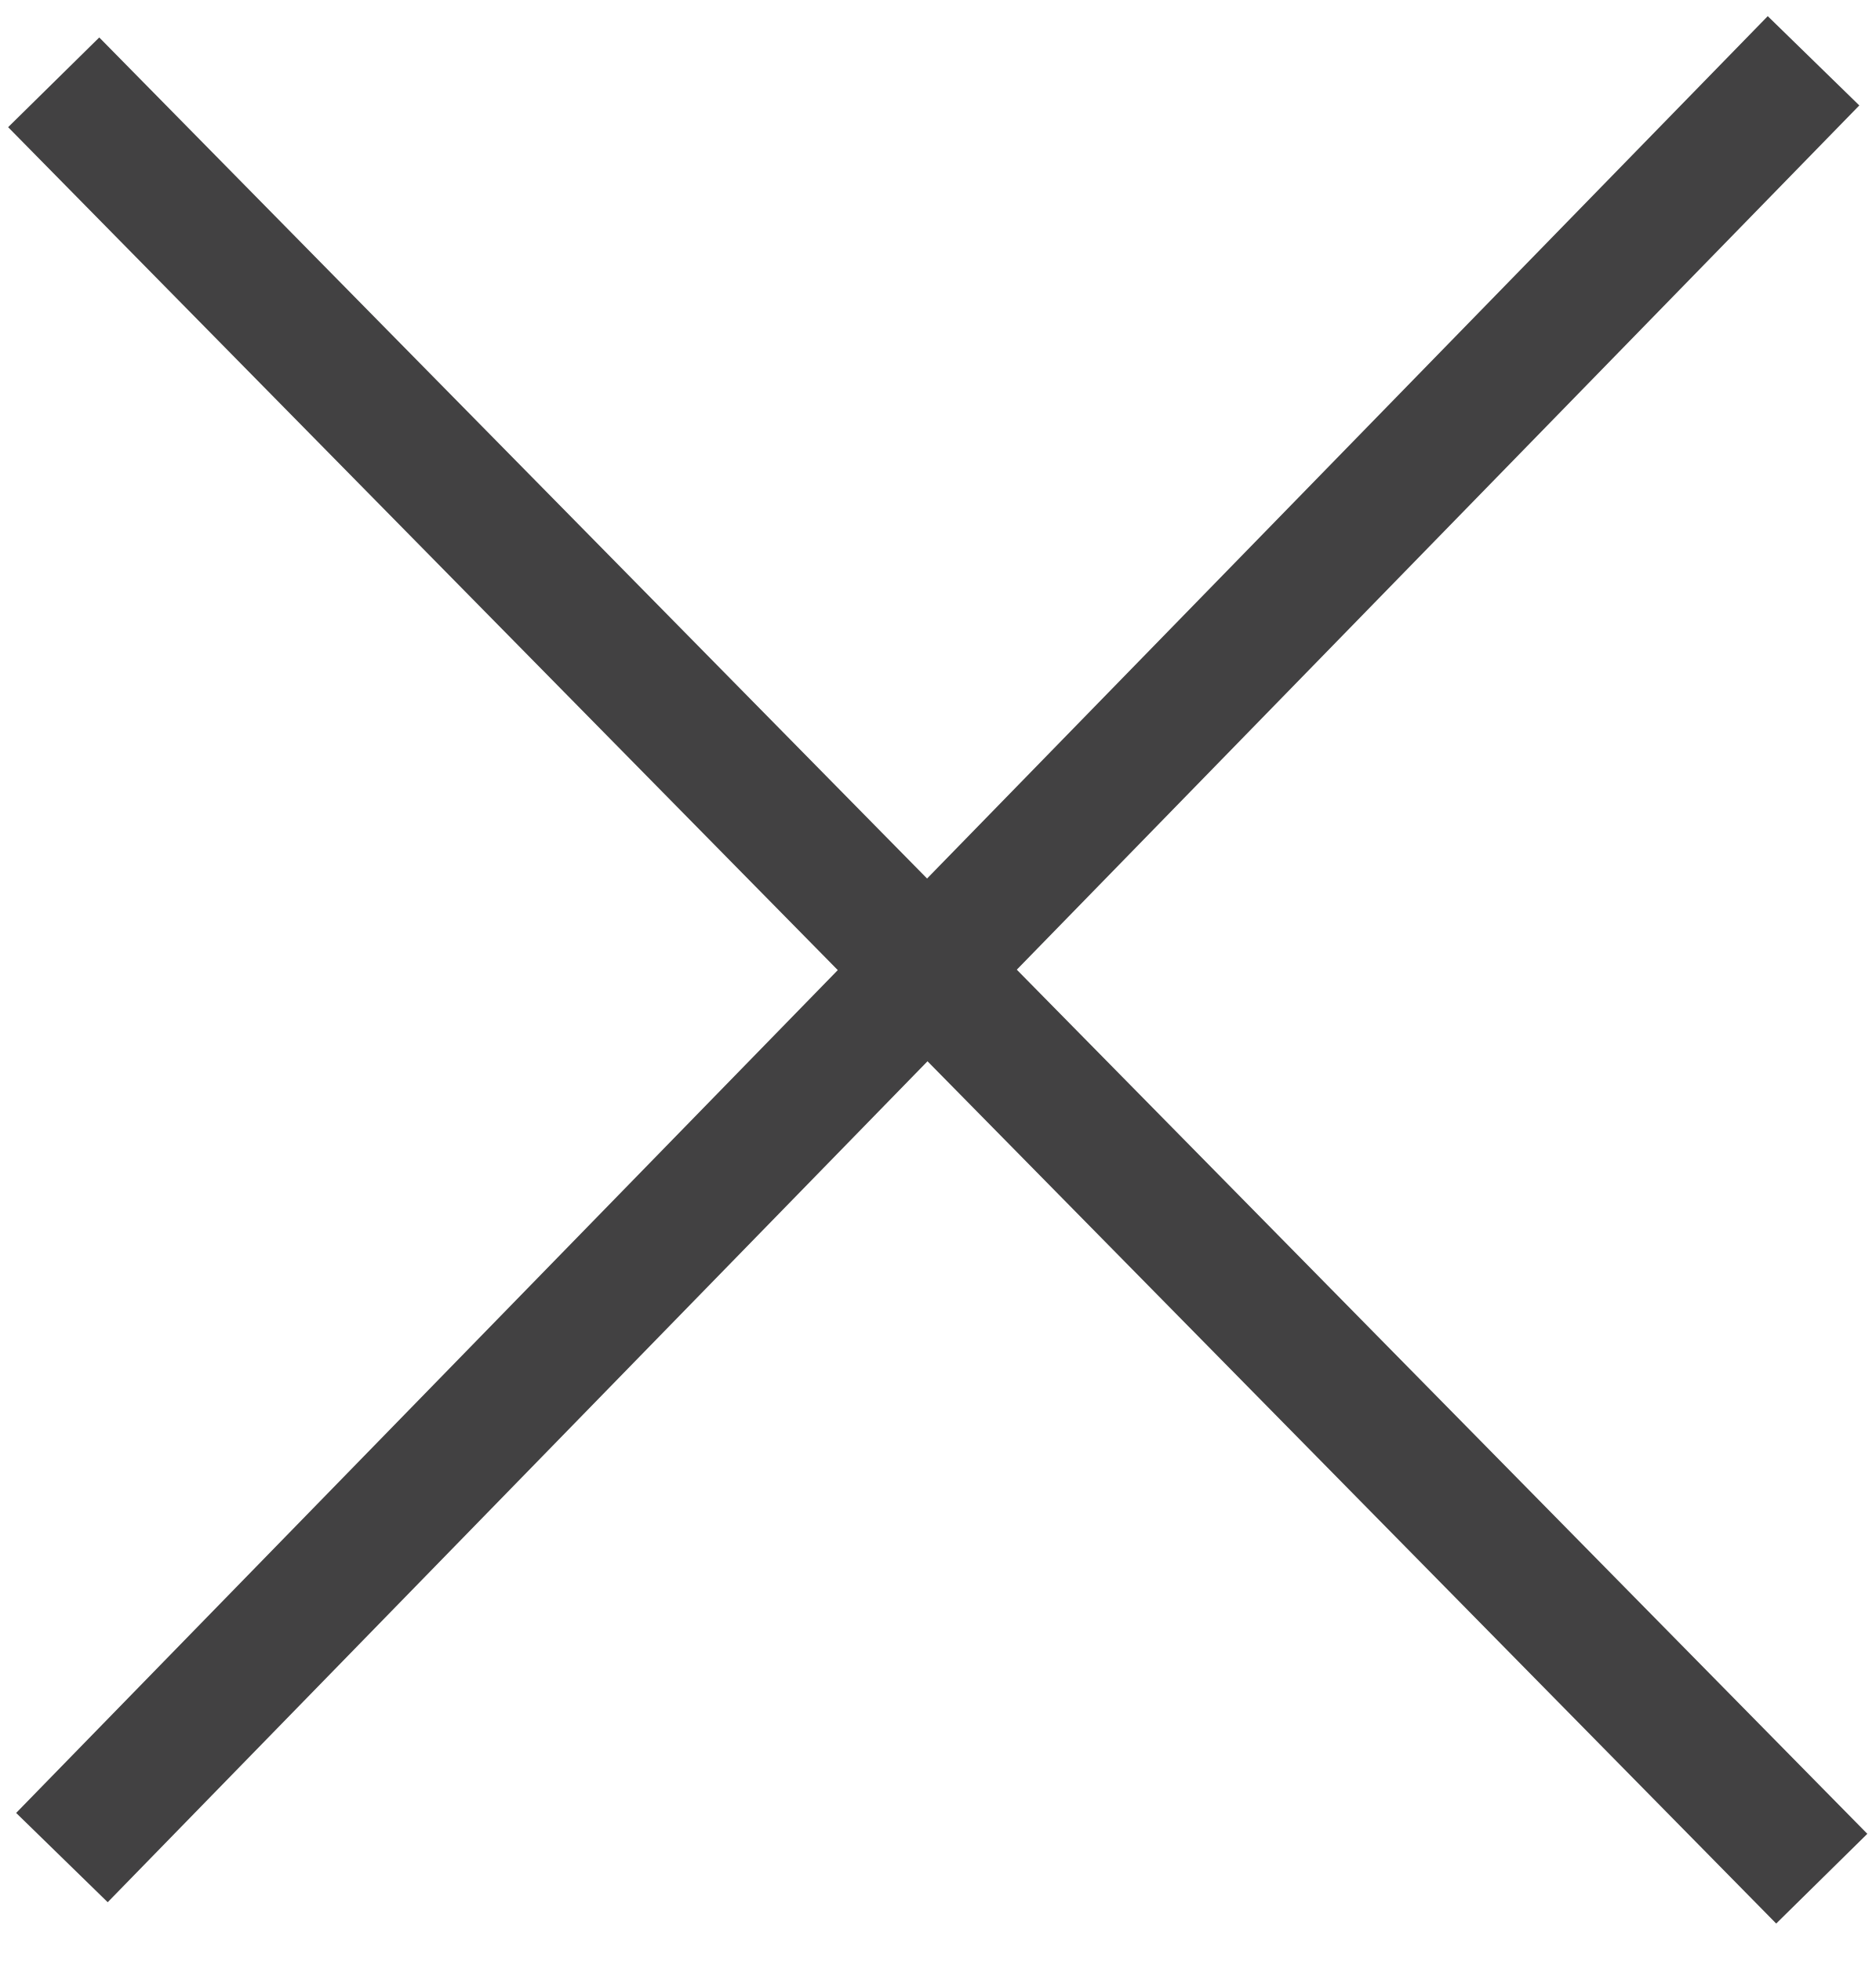
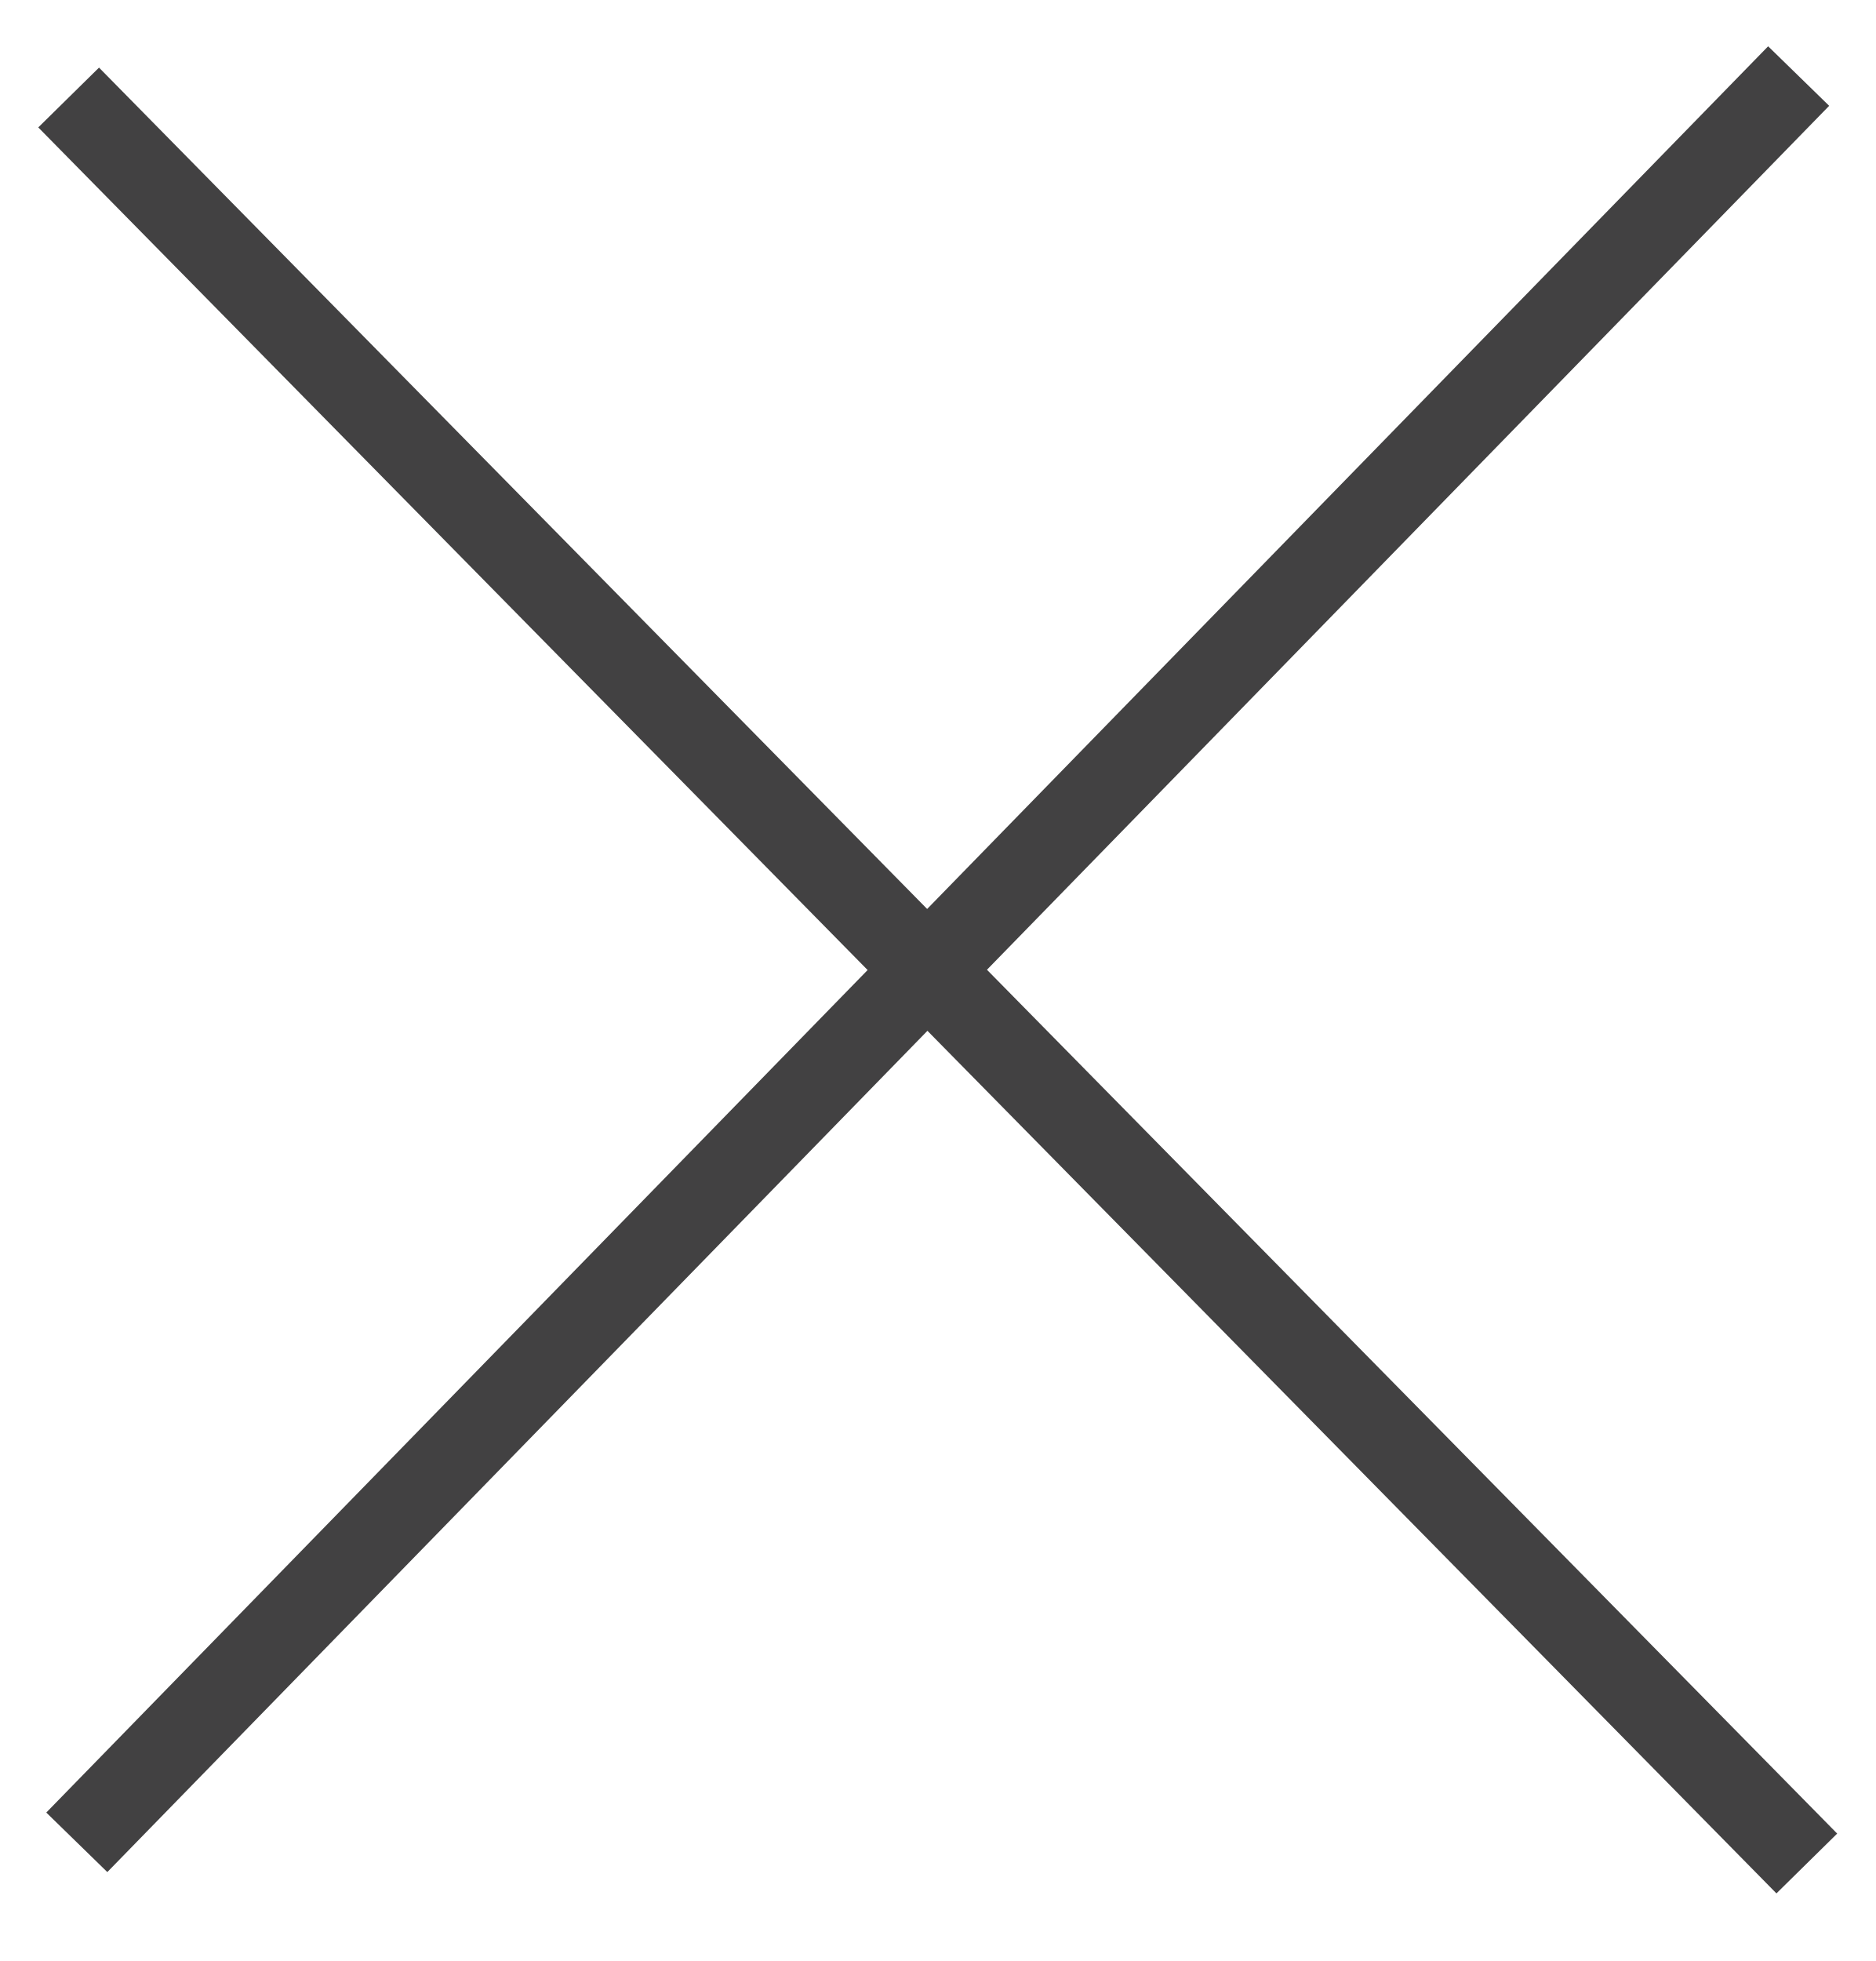
- <svg xmlns="http://www.w3.org/2000/svg" width="44px" height="46px" viewBox="0 0 44 46" version="1.1" preserveAspectRatio="meet">
+ <svg xmlns="http://www.w3.org/2000/svg" width="44px" height="46px" viewBox="0 0 44 46" version="1.1" preserveAspectRatio="xMidYMid meet">
  <g id="Iñigo" stroke="none" stroke-width="1" fill="none" fill-rule="evenodd" stroke-linecap="square">
-     <g id="Home-Popup" transform="translate(-1527, -132)" stroke="#424142" stroke-width="3">
+     <g id="Home-Popup" transform="translate(-1527, -132)" stroke="#424142" stroke-width="2">
      <g id="Group-6" transform="translate(1529, 134)">
        <path d="M0.312,1 L39.688,41" id="Line" />
        <path d="M0,1 L40,40" id="Line" transform="translate(20, 20.5) rotate(-90) translate(-20, -20.5) " />
      </g>
    </g>
  </g>
</svg>
